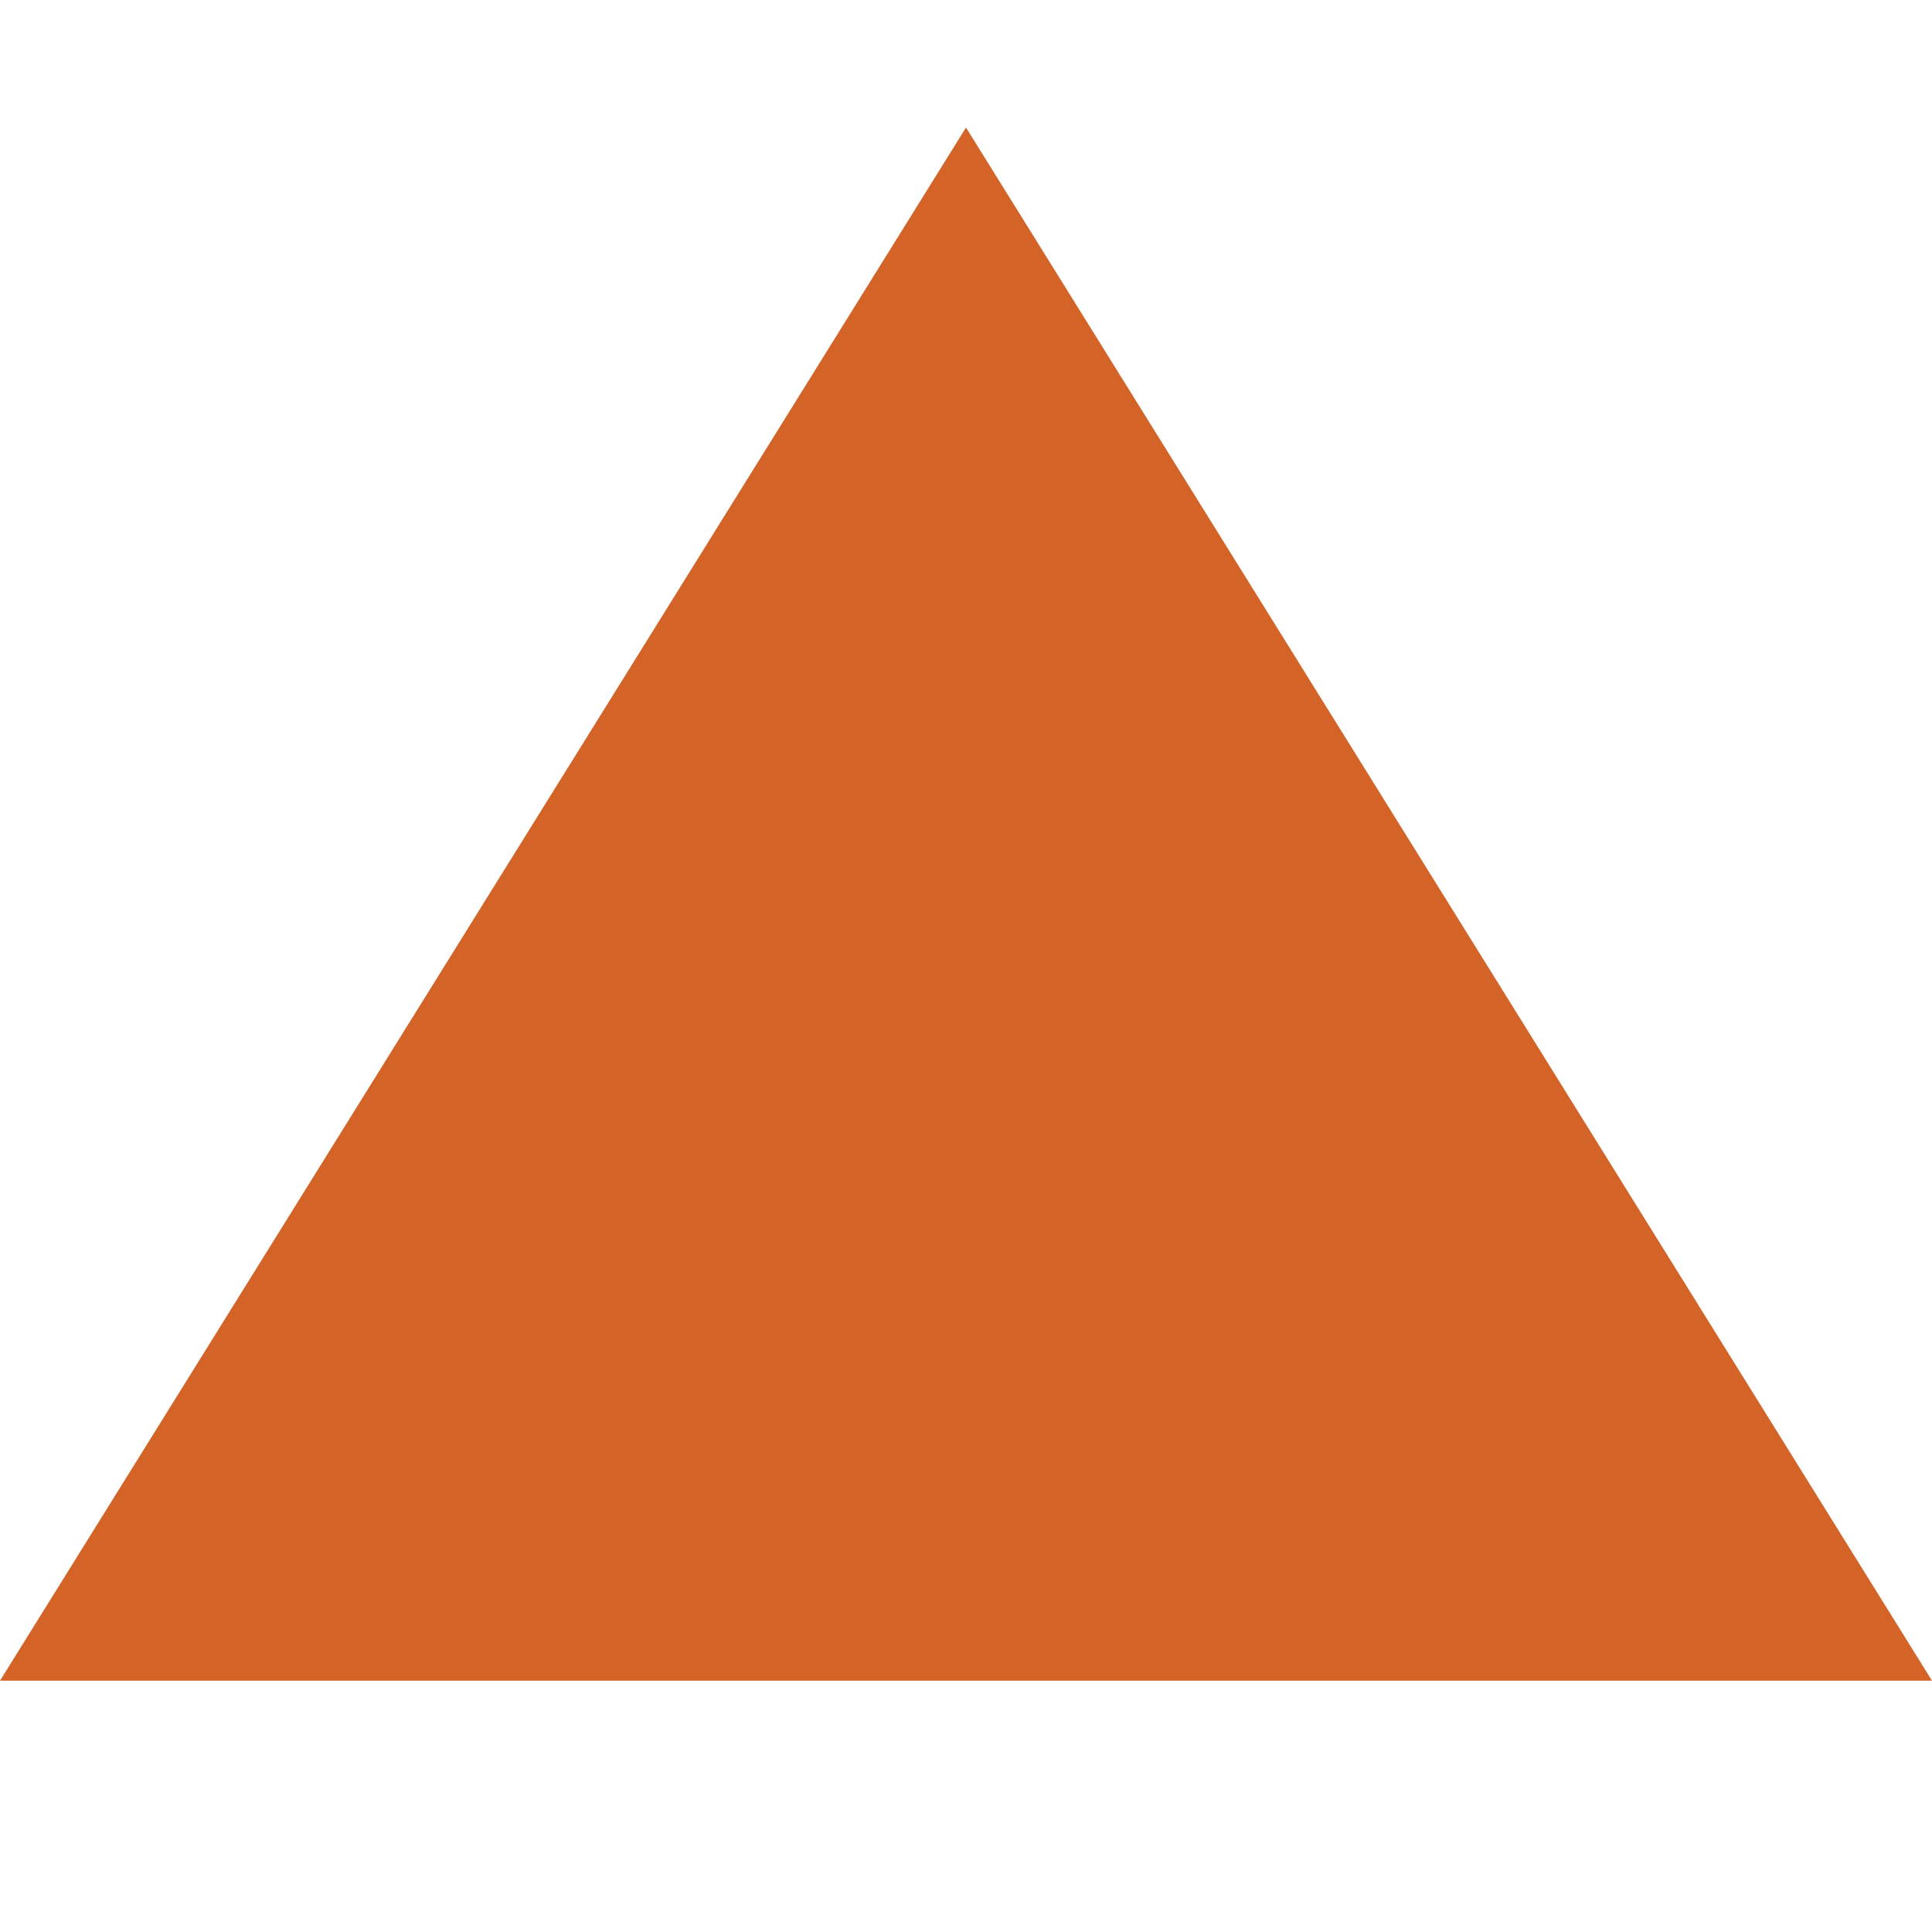
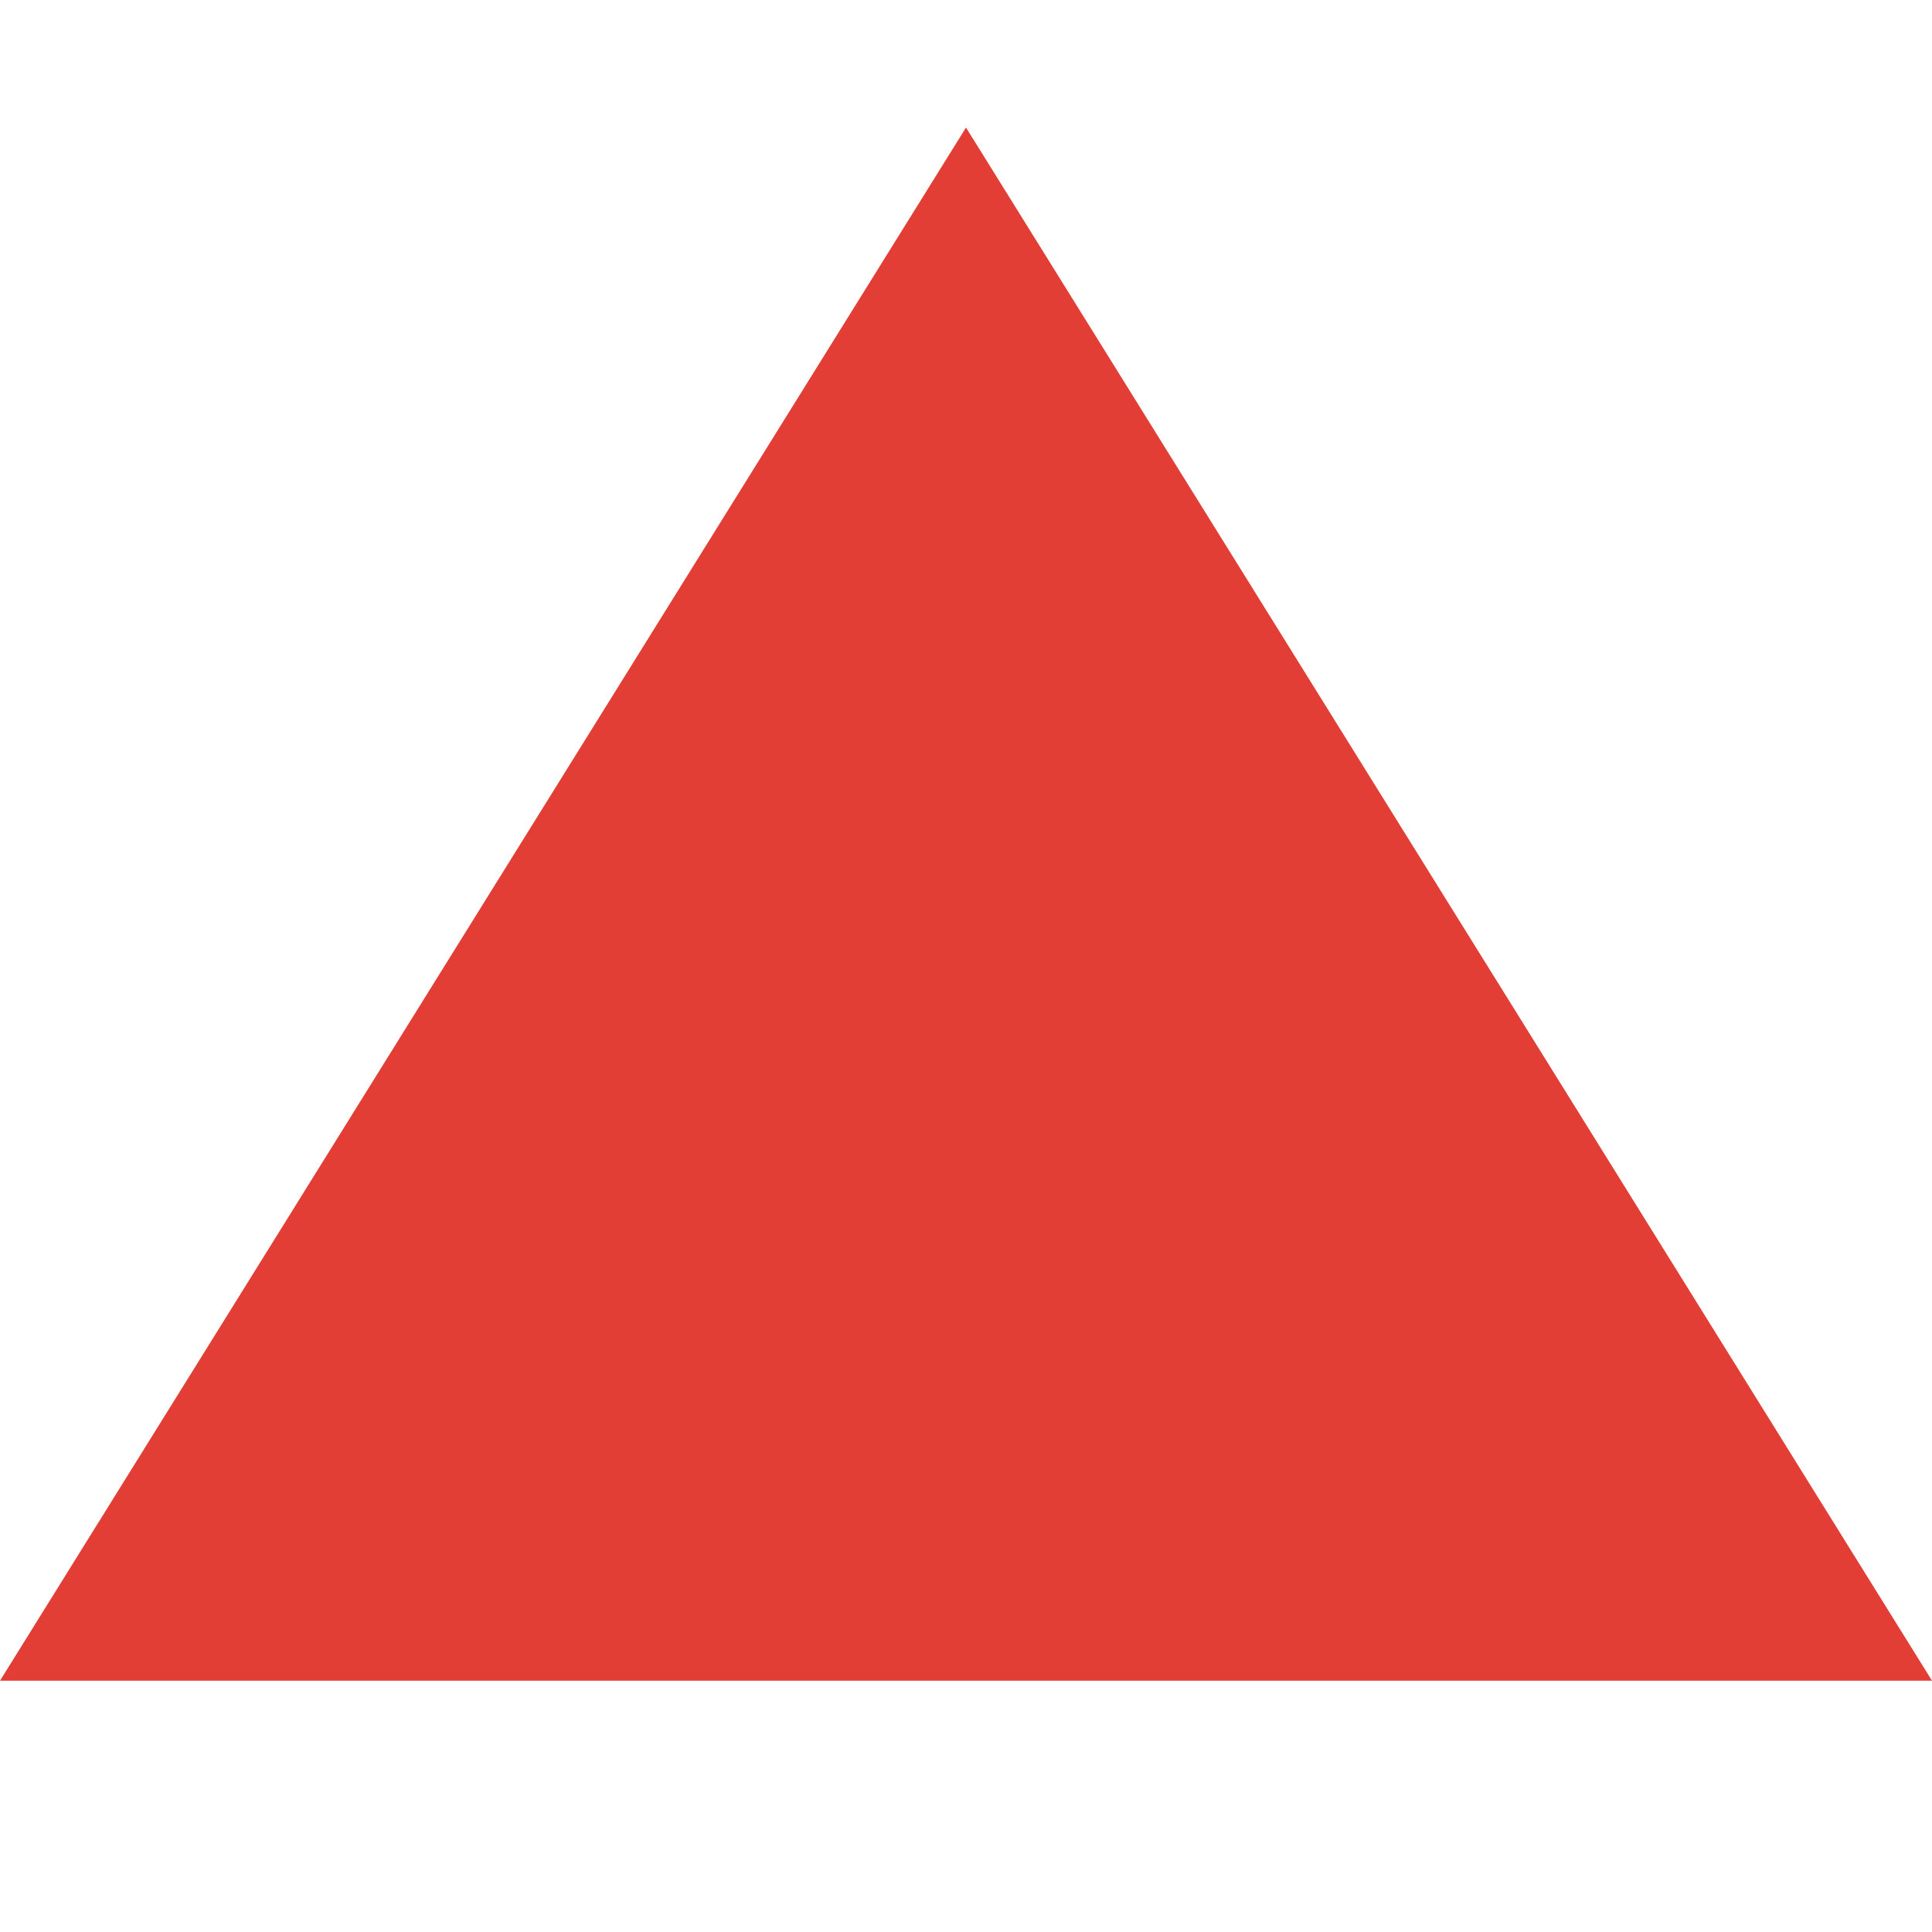
<svg xmlns="http://www.w3.org/2000/svg" version="1.1" id="Layer_1" x="0px" y="0px" viewBox="0 0 256 256" style="enable-background:new 0 0 256 256;" xml:space="preserve">
  <style type="text/css">
- 	.st0{fill:#D36327;}
+ 	.st0{fill:#E23E35;}
</style>
  <polygon id="XMLID_2_" class="st0" points="0,222.7 128,16.9 256,222.7 " />
</svg>
